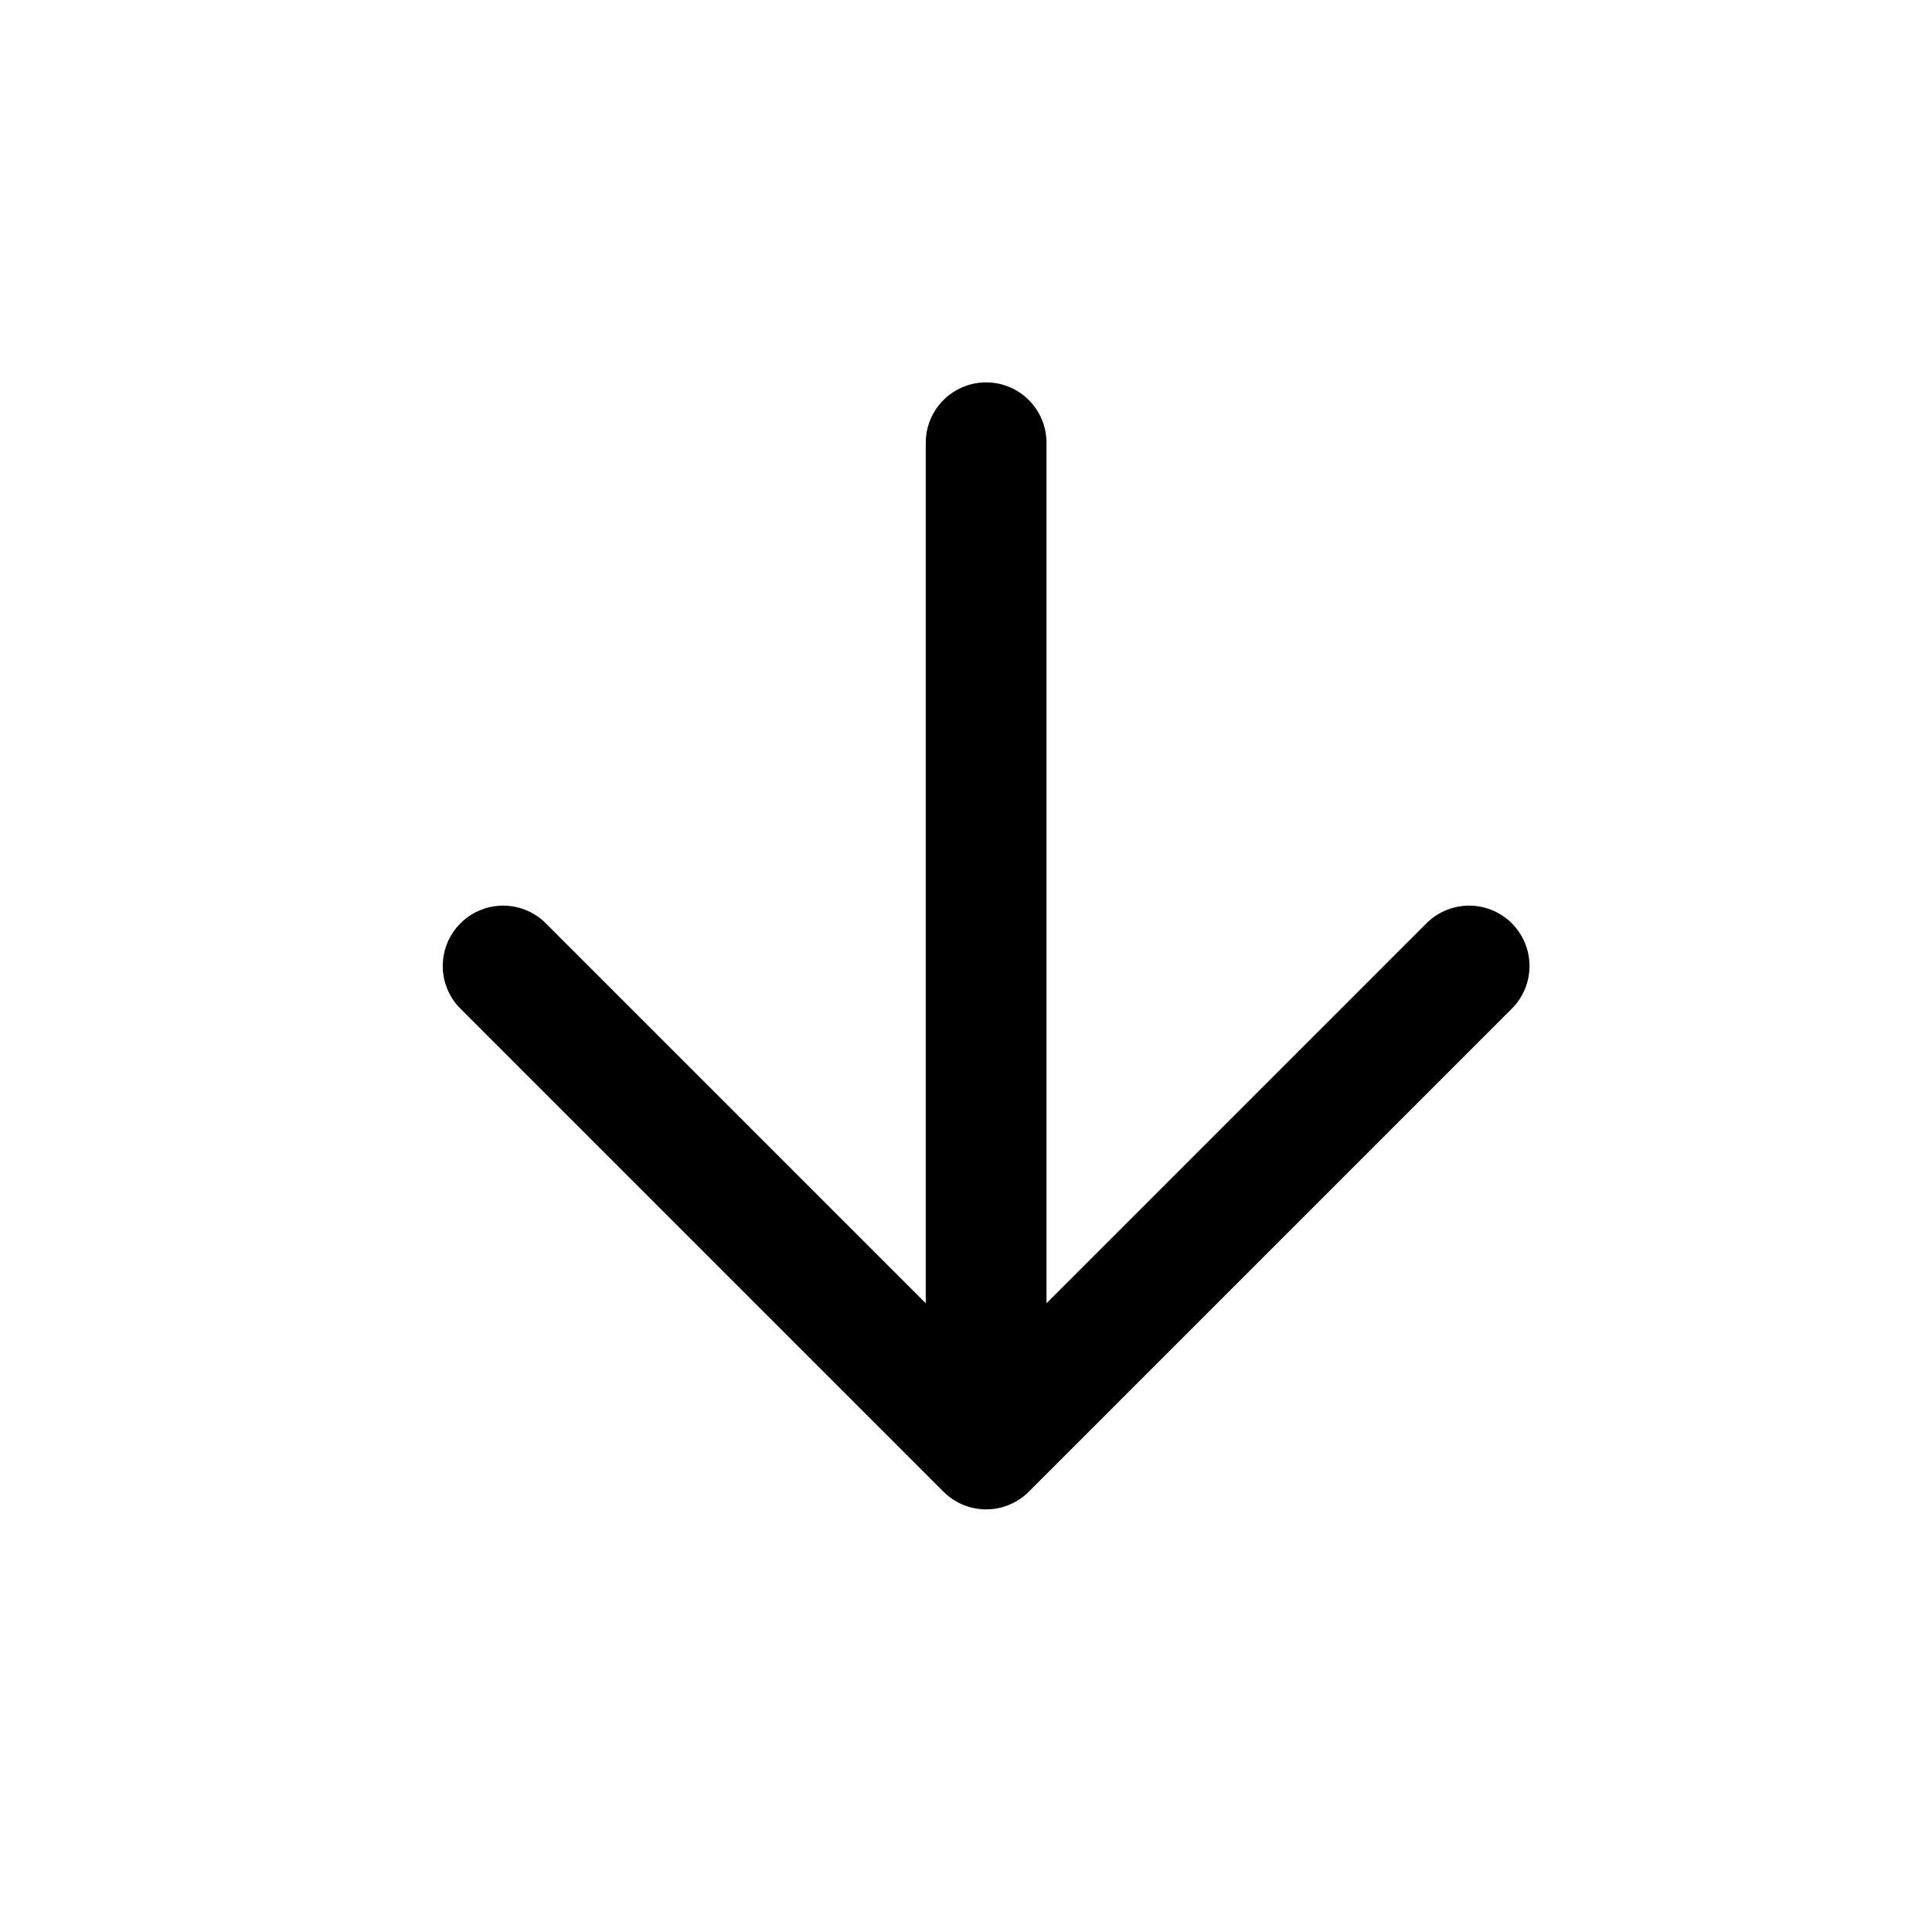
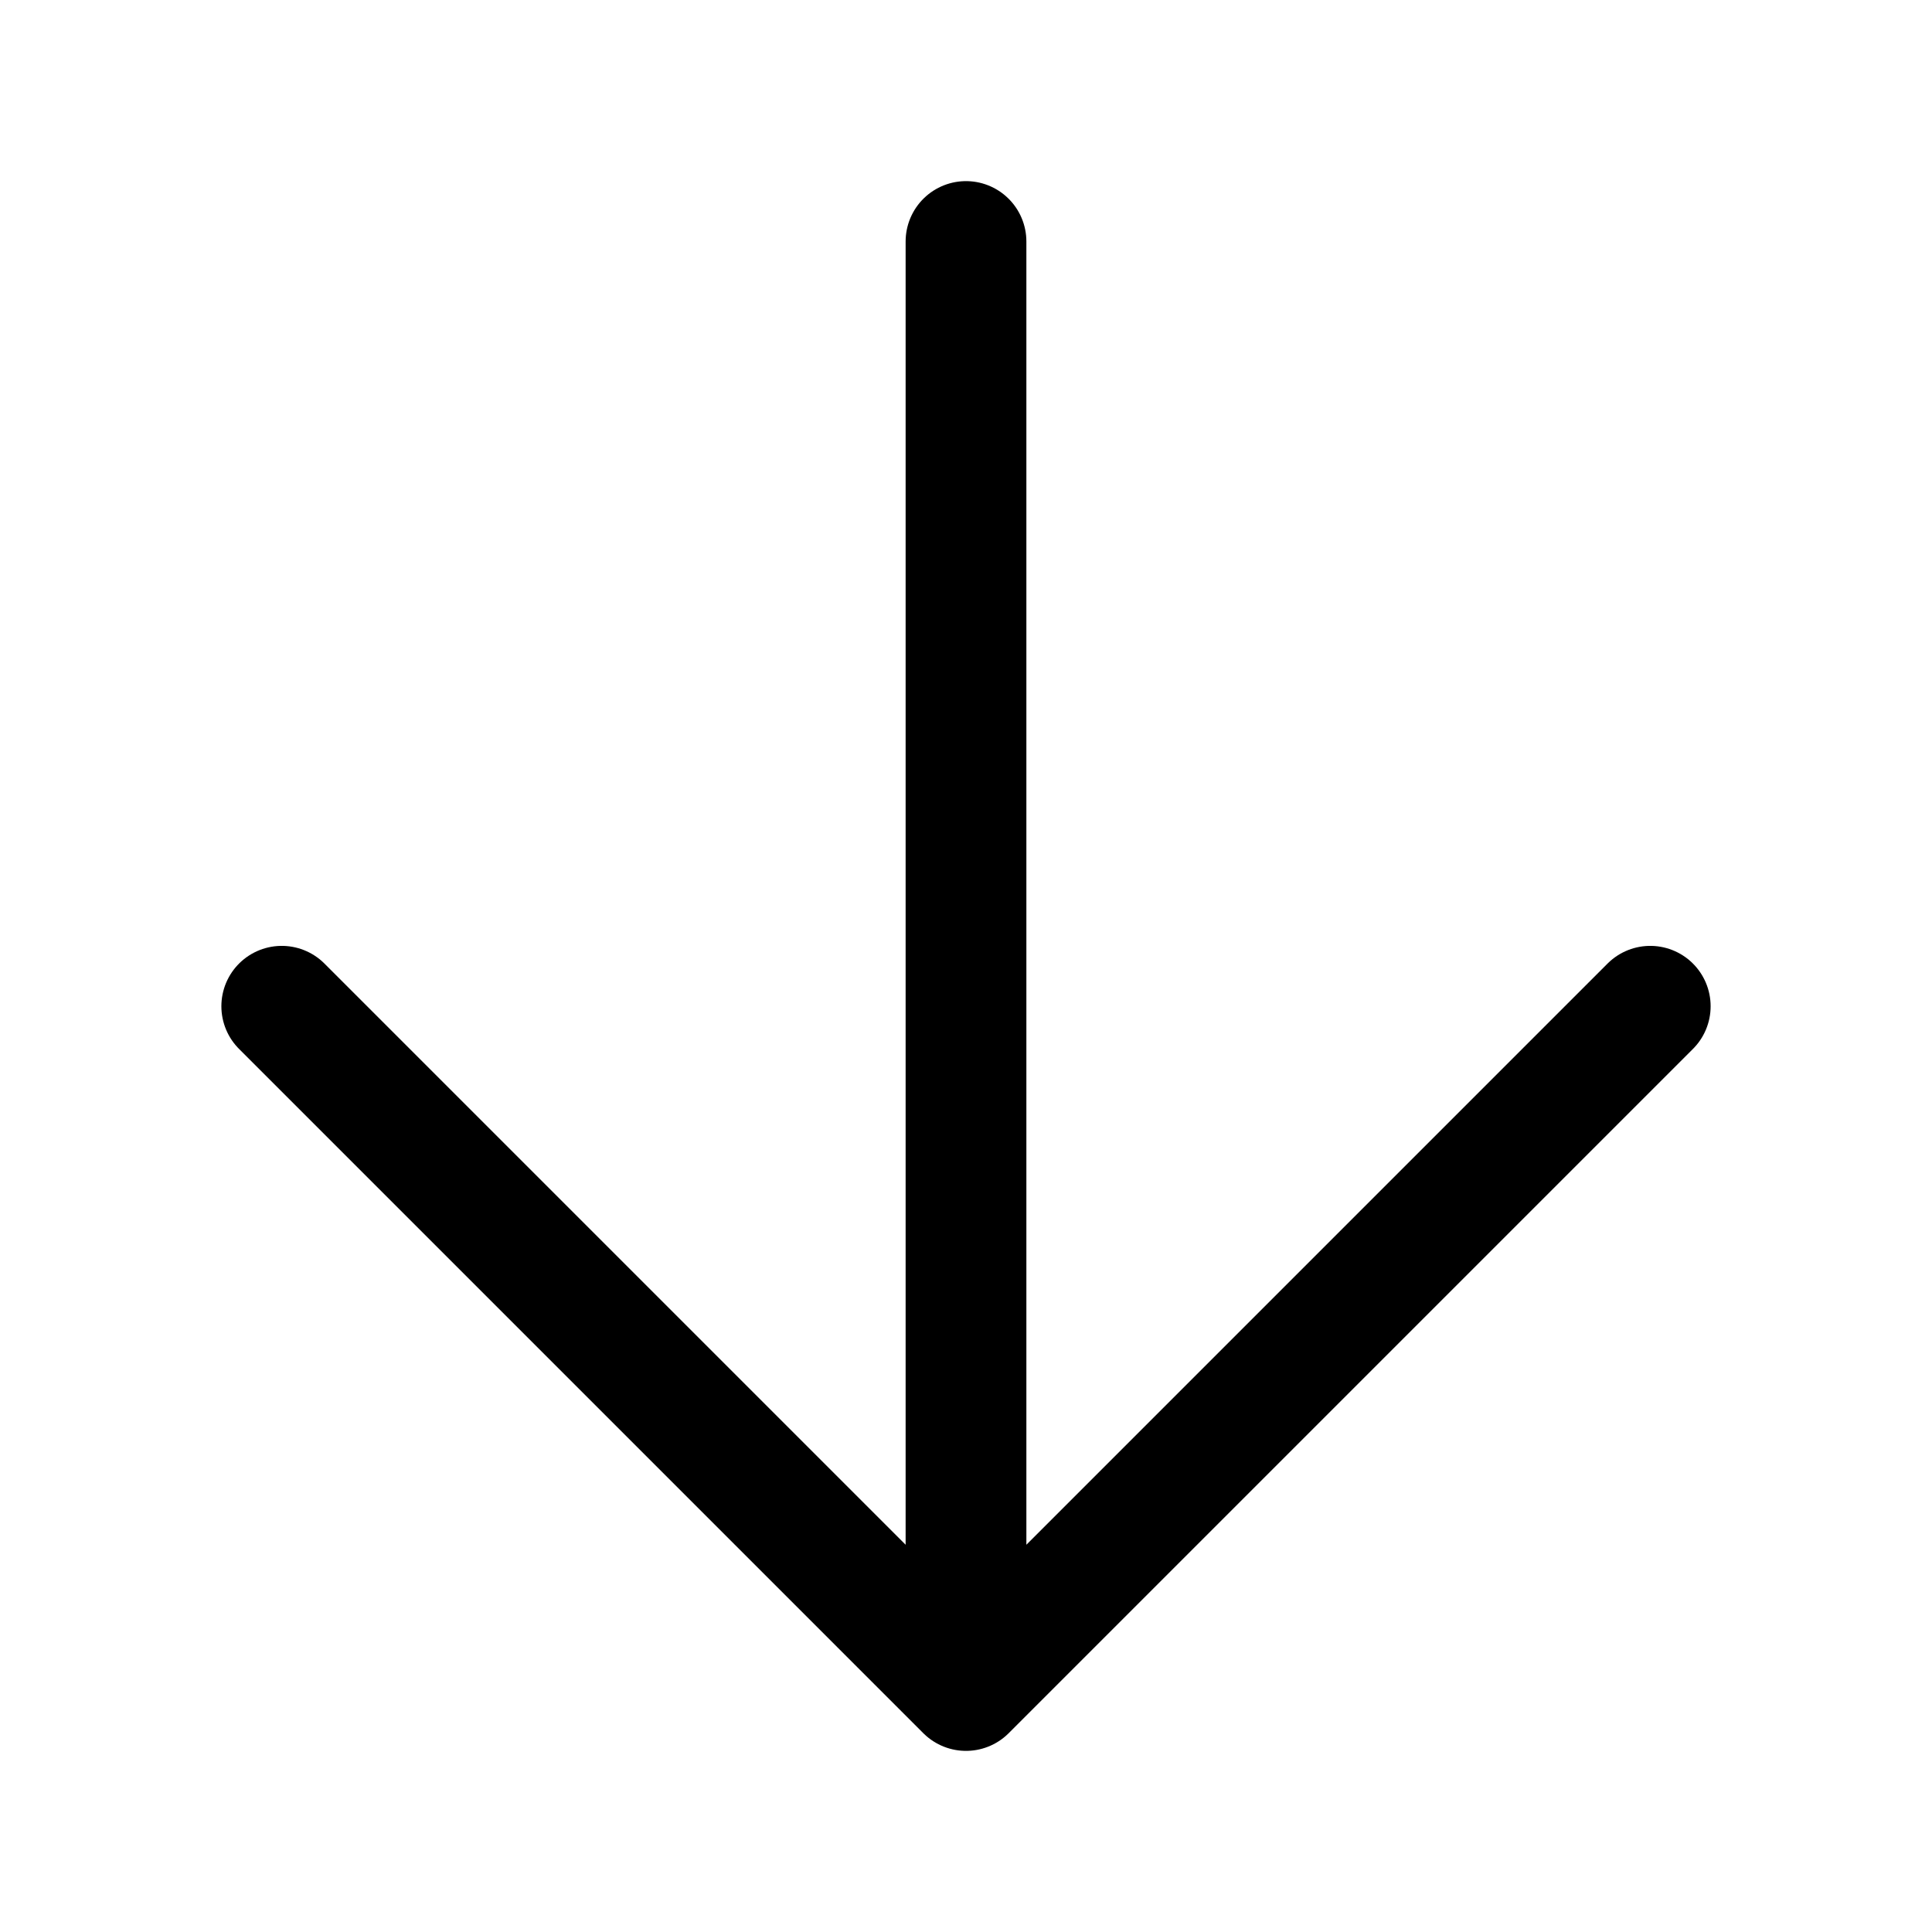
- <svg xmlns="http://www.w3.org/2000/svg" width="24" height="24" stroke-width="1.5" viewBox="0 0 24 24" fill="none">
-   <path d="M12.25 5.5V18M12.25 18L6.25 12M12.25 18L18.25 12" stroke="currentColor" stroke-linecap="round" stroke-linejoin="round" />
+ <svg xmlns="http://www.w3.org/2000/svg" width="24" height="24" viewBox="0 0 24 24" stroke-width="1.5" fill="none">
+   <path d="M12 3L12 21M12 21L20.5 12.5M12 21L3.5 12.5" stroke="currentColor" stroke-linecap="round" stroke-linejoin="round" />
</svg>
